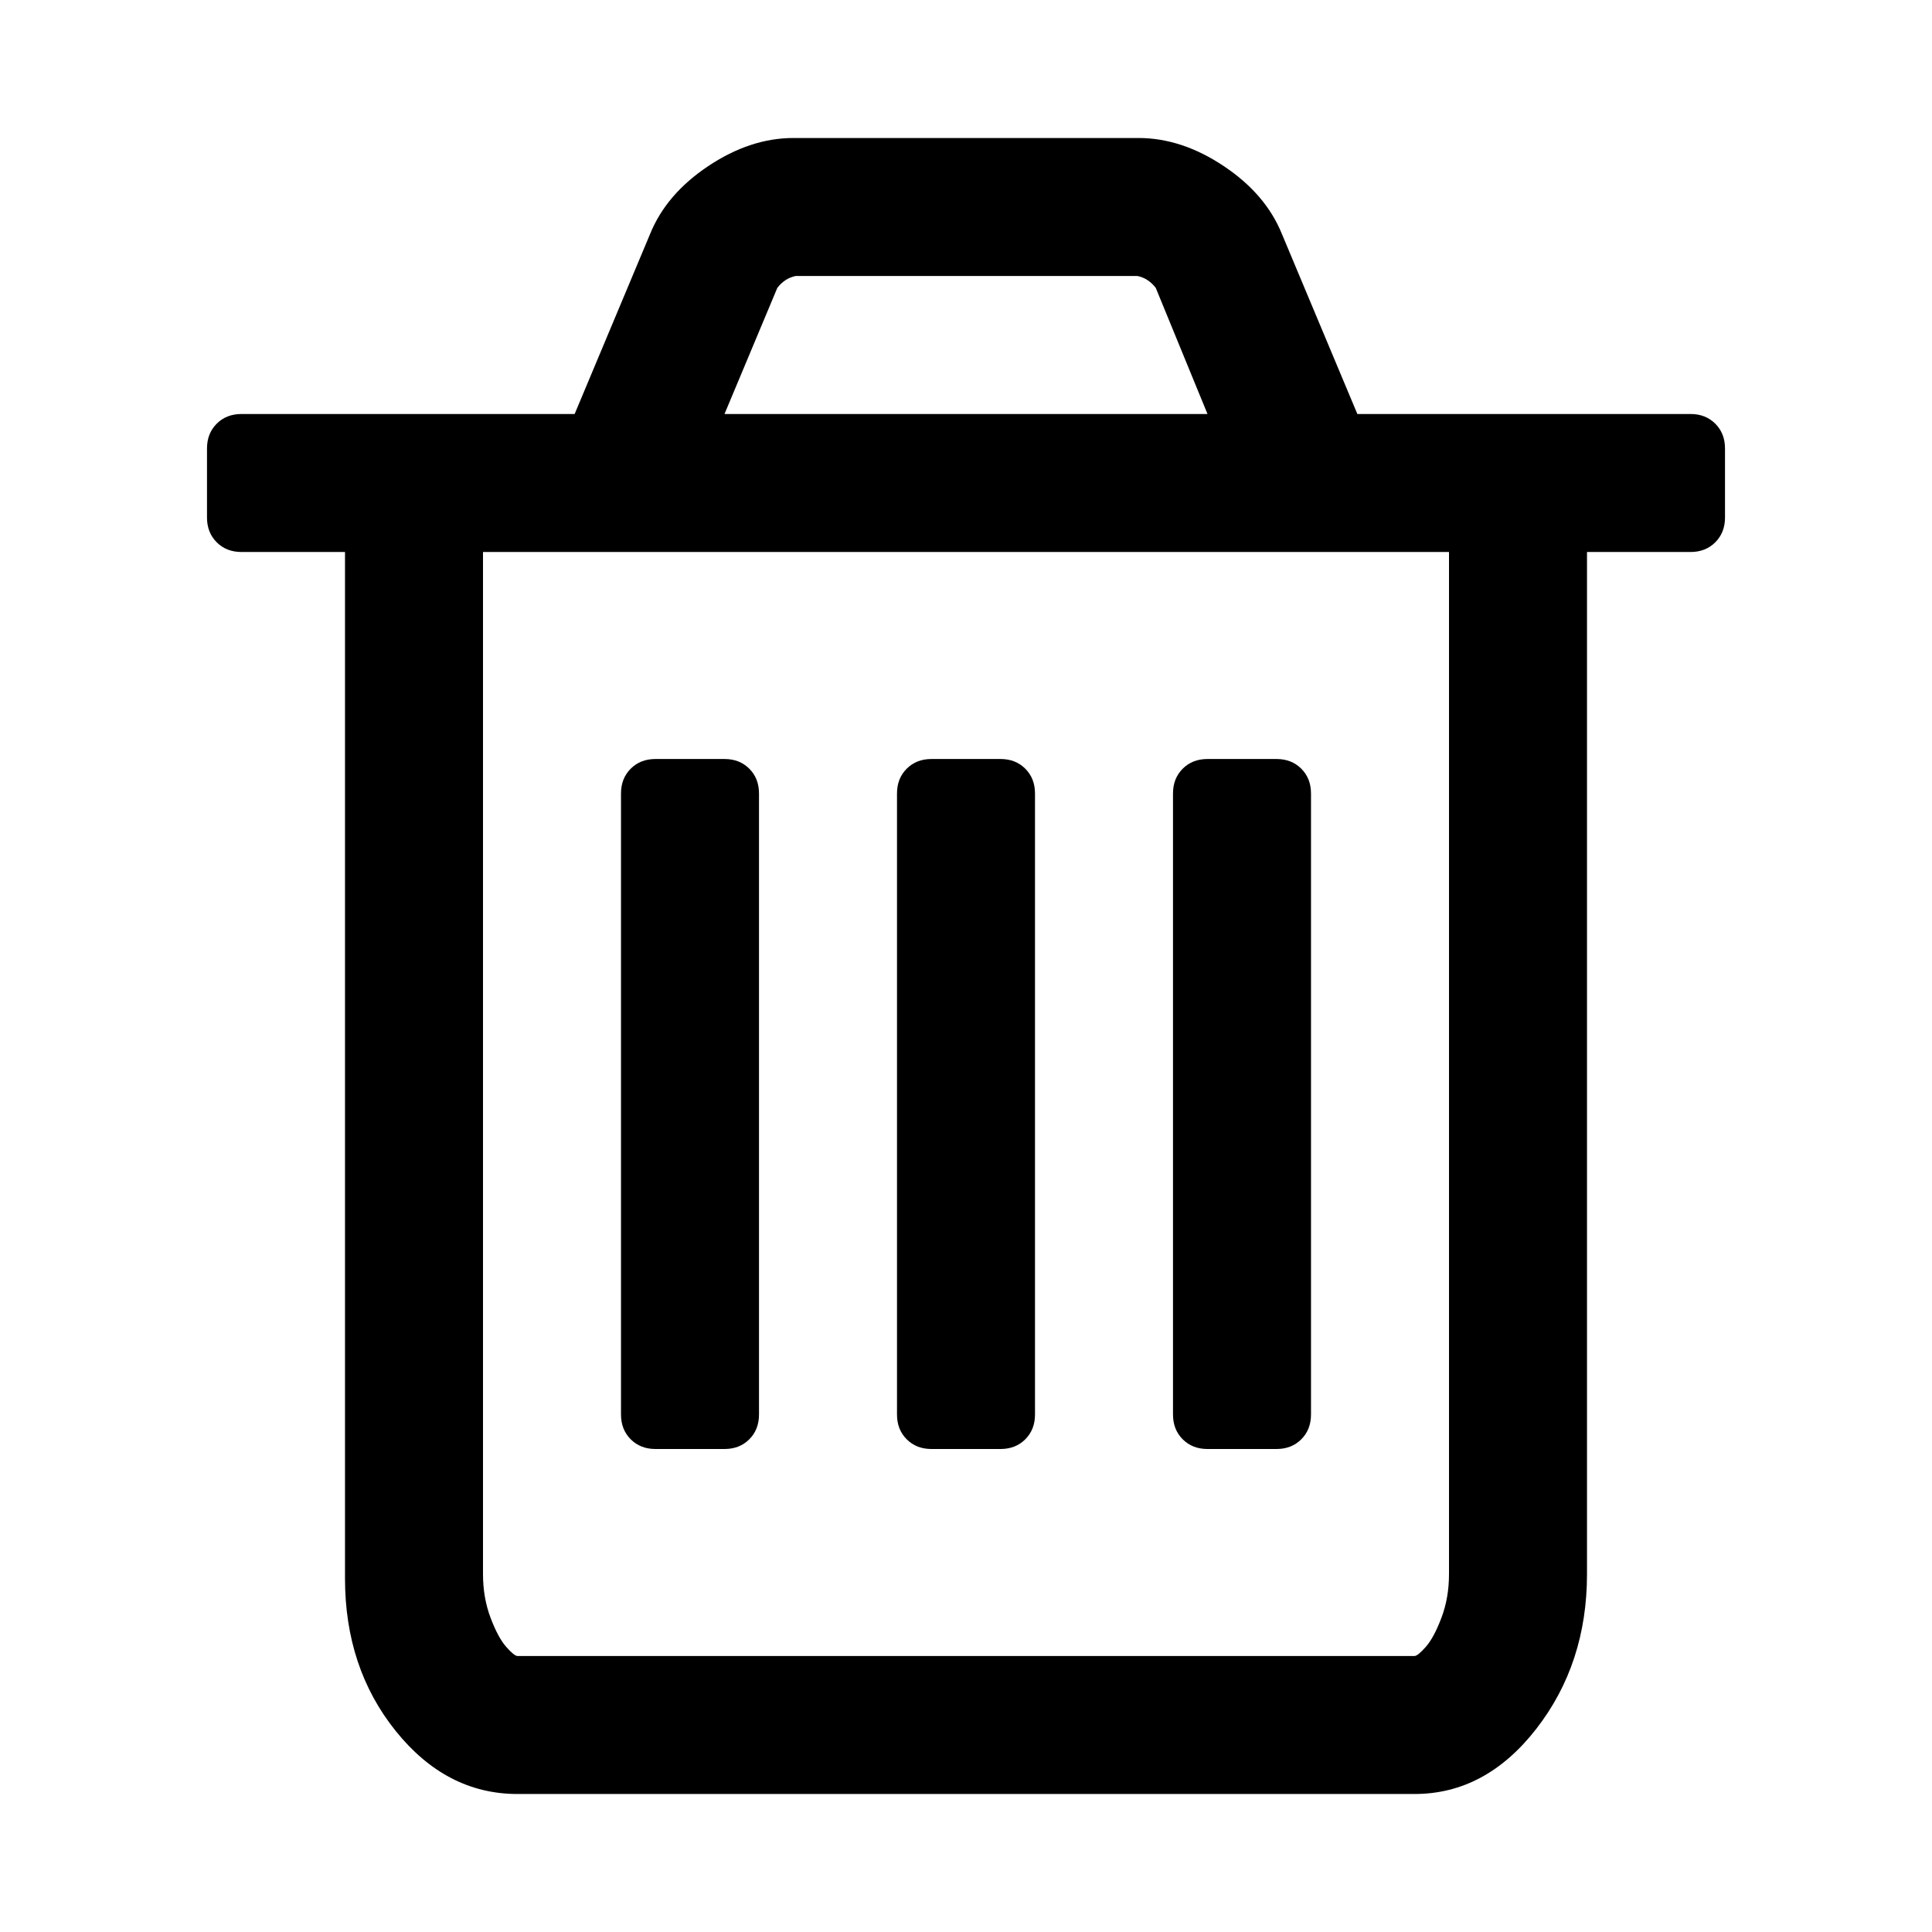
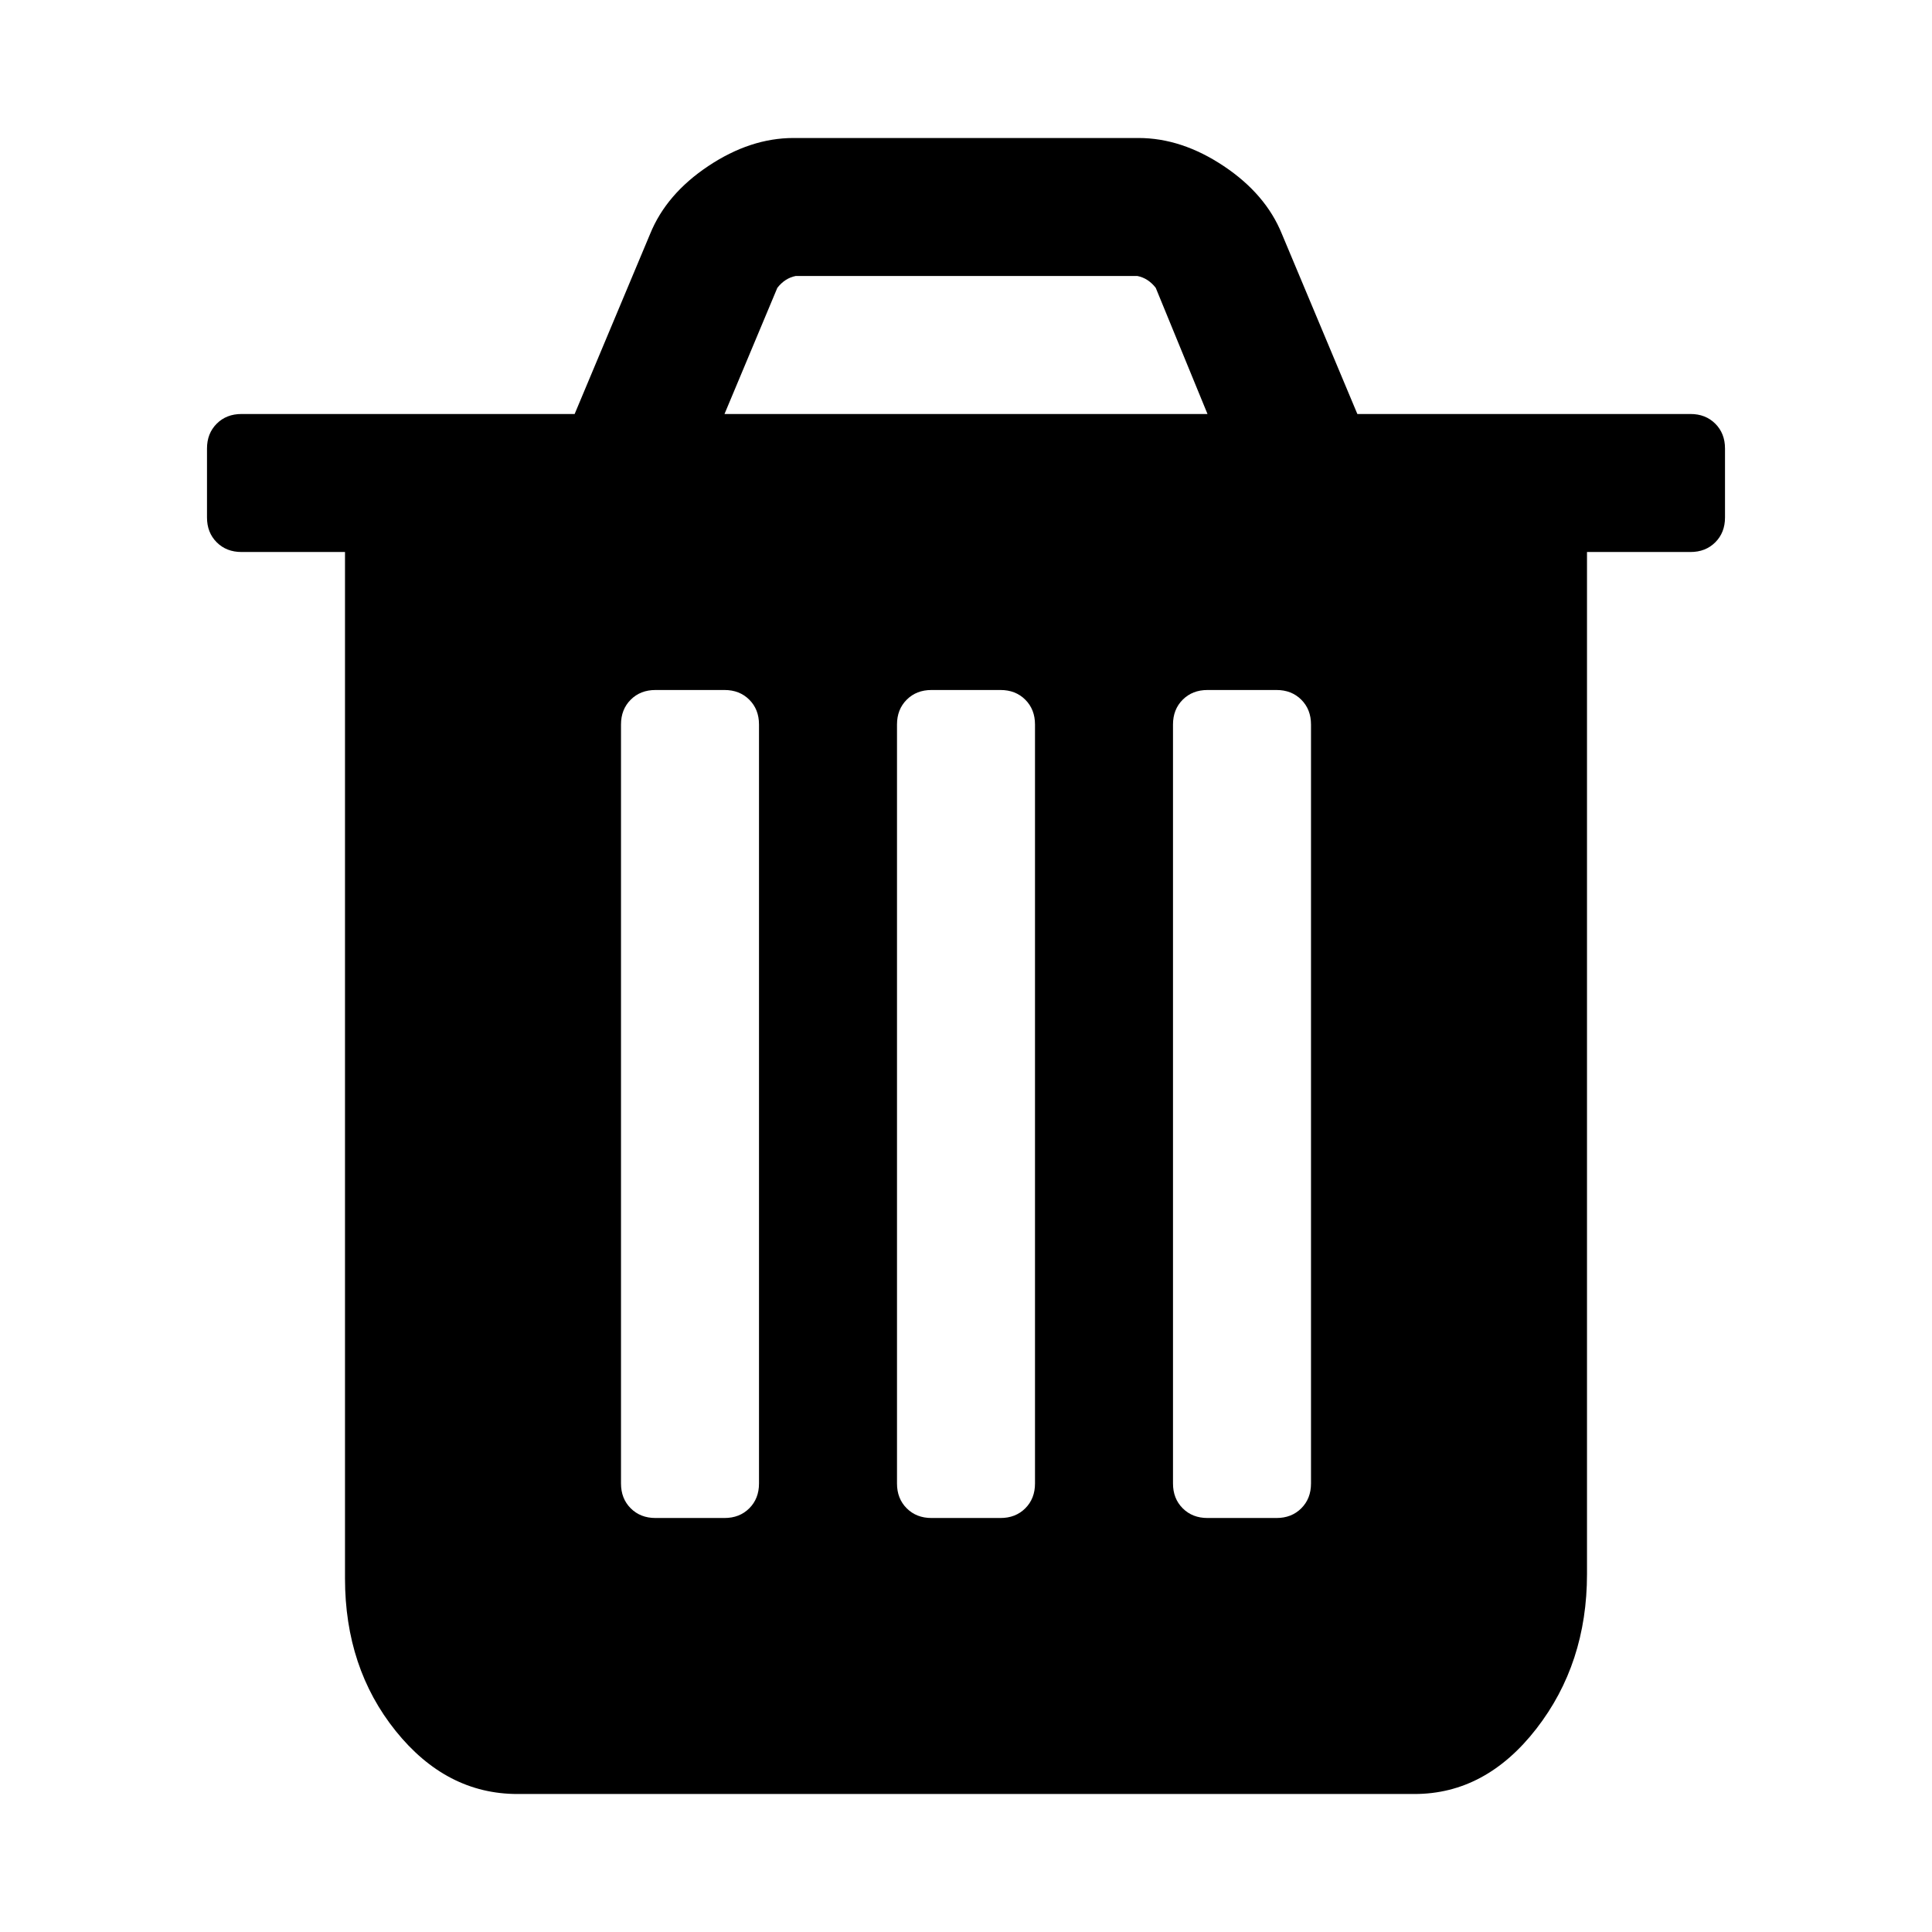
<svg xmlns="http://www.w3.org/2000/svg" width="1792" height="1792" viewBox="0 0 1792 1792">
-   <path d="M704 736v576q0 14-9 23t-23 9h-64q-14 0-23-9t-9-23v-576q0-14 9-23t23-9h64q14 0 23 9t9 23zm256 0v576q0 14-9 23t-23 9h-64q-14 0-23-9t-9-23v-576q0-14 9-23t23-9h64q14 0 23 9t9 23zm256 0v576q0 14-9 23t-23 9h-64q-14 0-23-9t-9-23v-576q0-14 9-23t23-9h64q14 0 23 9t9 23zm128 724v-948h-896v948q0 22 7 40.5t14.5 27 10.5 8.5h832q3 0 10.5-8.5t14.5-27 7-40.5zm-672-1076h448l-48-117q-7-9-17-11h-317q-10 2-17 11zm928 32v64q0 14-9 23t-23 9h-96v948q0 83-47 143.5t-113 60.5h-832q-66 0-113-58.5t-47-141.5v-952h-96q-14 0-23-9t-9-23v-64q0-14 9-23t23-9h309l70-167q15-37 54-63t79-26h320q40 0 79 26t54 63l70 167h309q14 0 23 9t9 23z" />
+   <path d="M704 1376v-704q0-14-9-23t-23-9h-64q-14 0-23 9t-9 23v704q0 14 9 23t23 9h64q14 0 23-9t9-23zm256 0v-704q0-14-9-23t-23-9h-64q-14 0-23 9t-9 23v704q0 14 9 23t23 9h64q14 0 23-9t9-23zm256 0v-704q0-14-9-23t-23-9h-64q-14 0-23 9t-9 23v704q0 14 9 23t23 9h64q14 0 23-9t9-23zm-544-992h448l-48-117q-7-9-17-11h-317q-10 2-17 11zm928 32v64q0 14-9 23t-23 9h-96v948q0 83-47 143.5t-113 60.5h-832q-66 0-113-58.5t-47-141.5v-952h-96q-14 0-23-9t-9-23v-64q0-14 9-23t23-9h309l70-167q15-37 54-63t79-26h320q40 0 79 26t54 63l70 167h309q14 0 23 9t9 23z" />
</svg>
